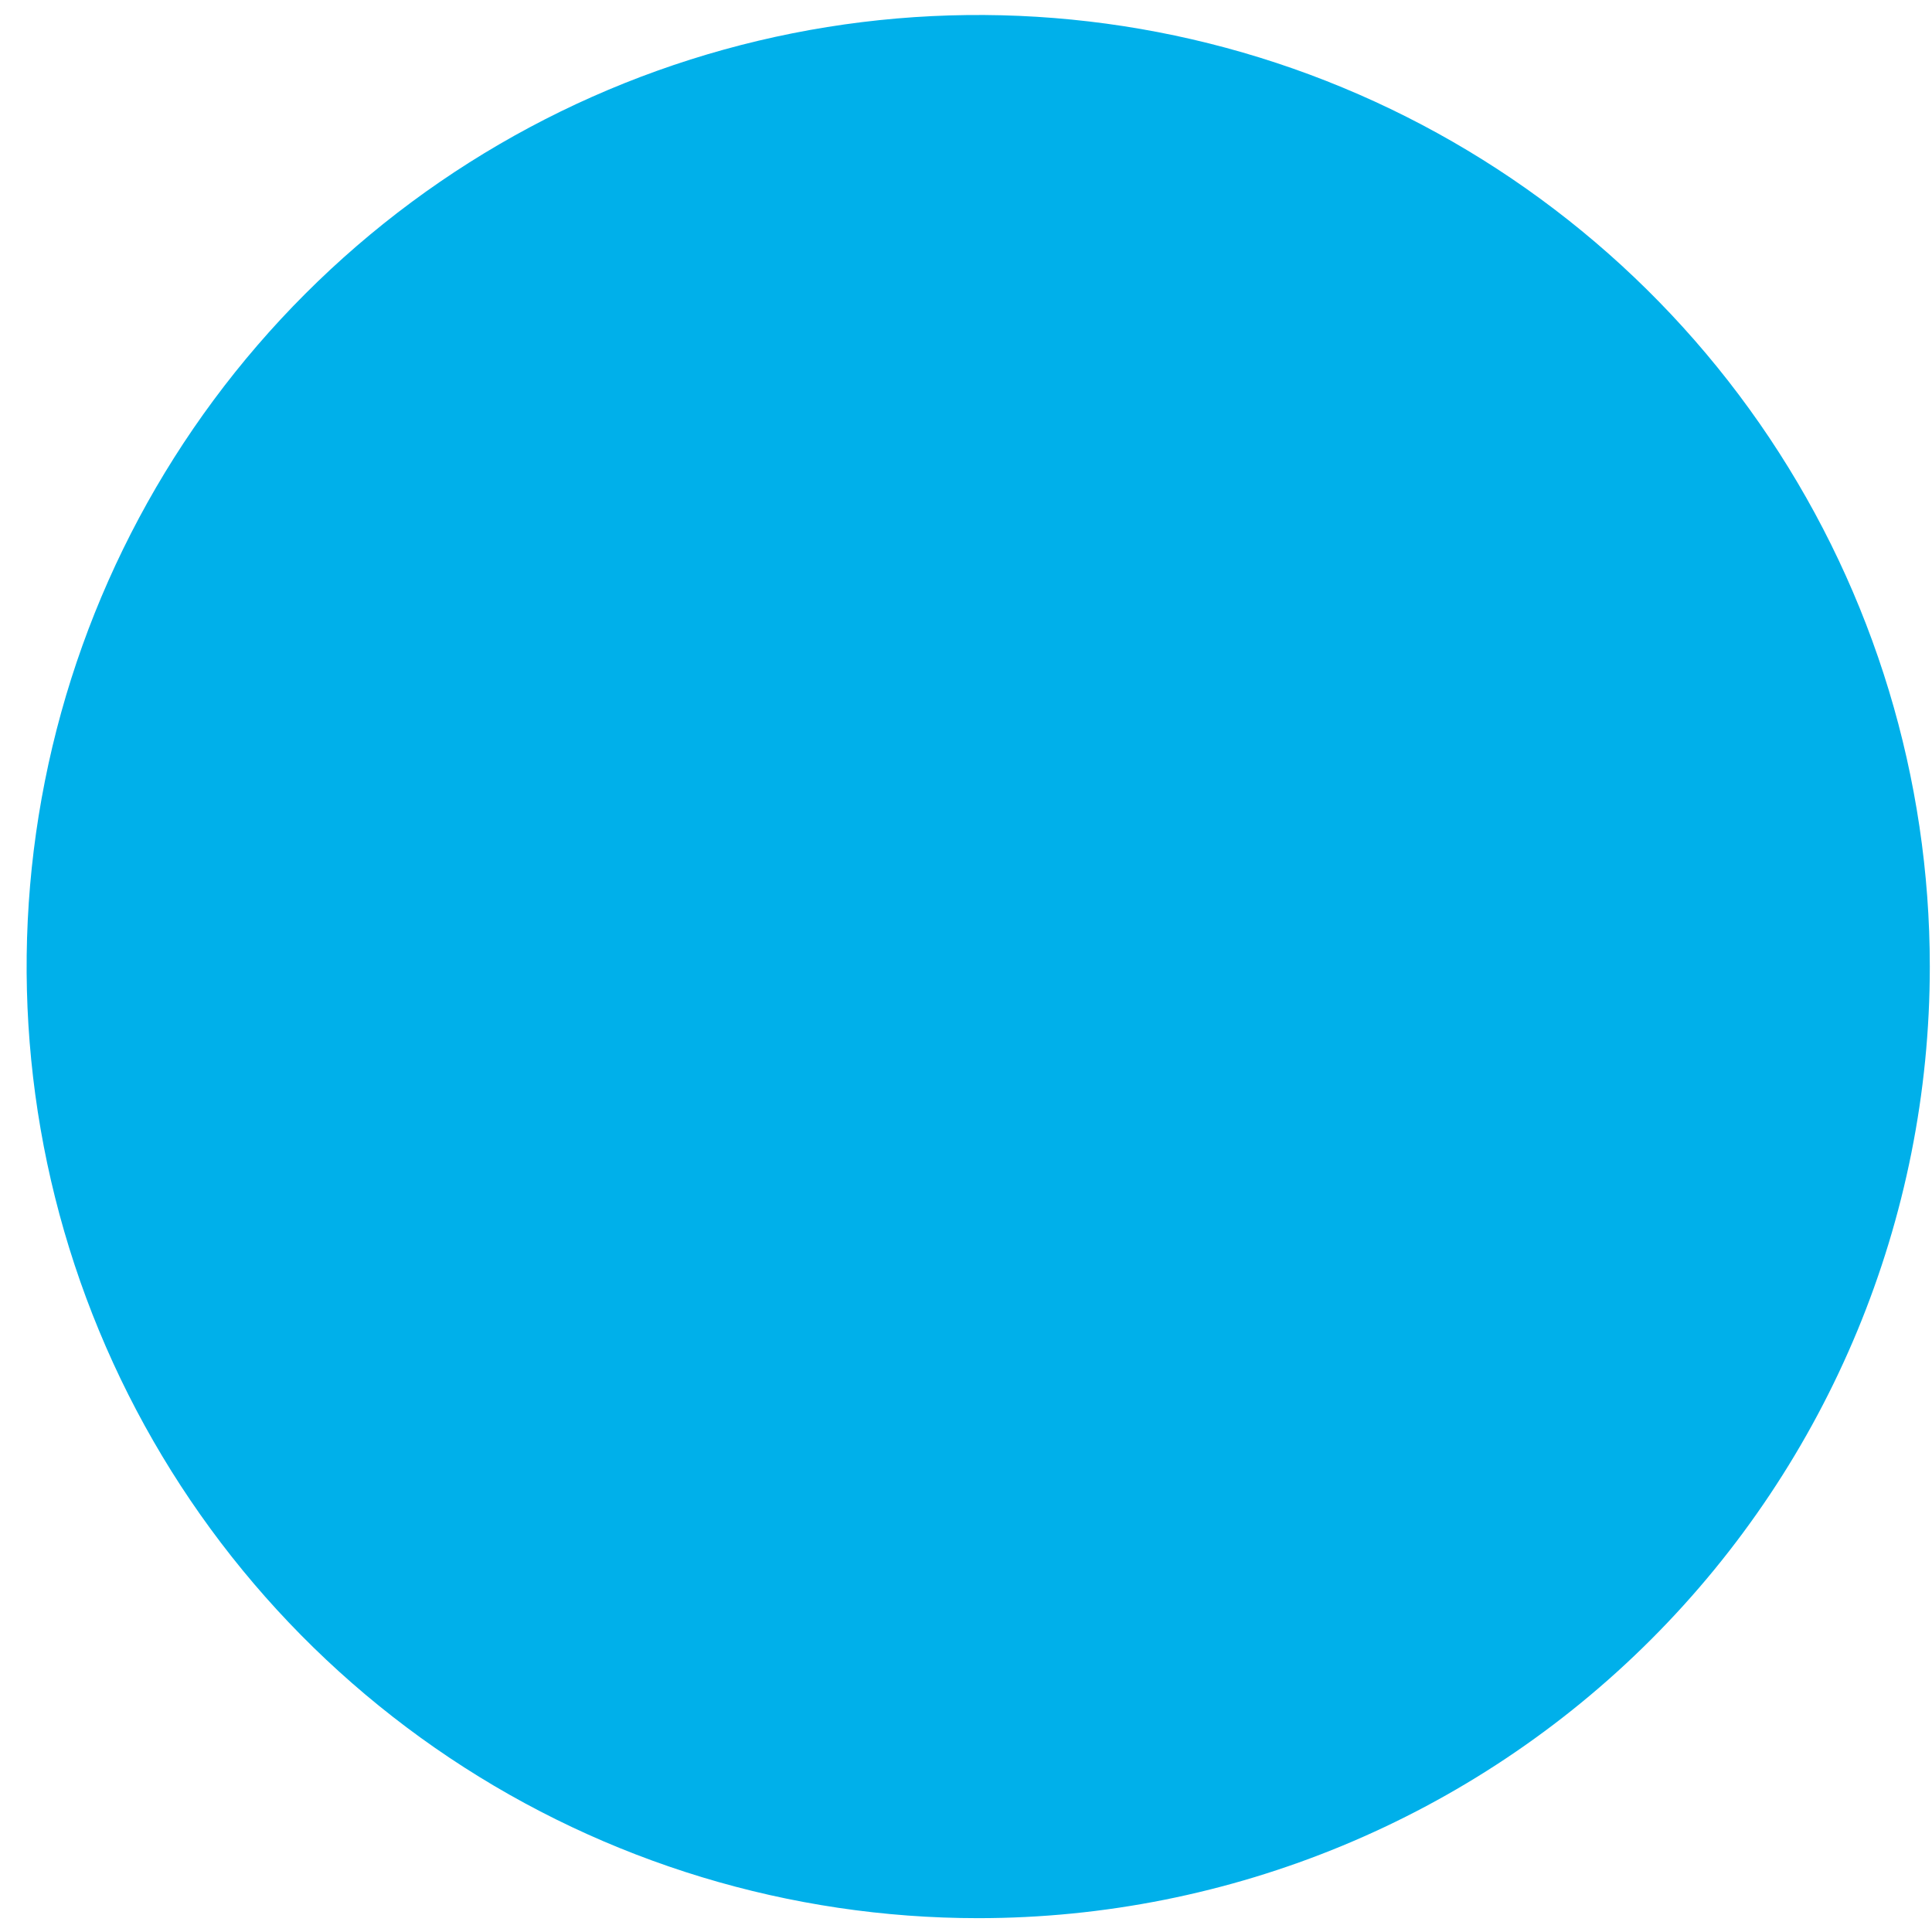
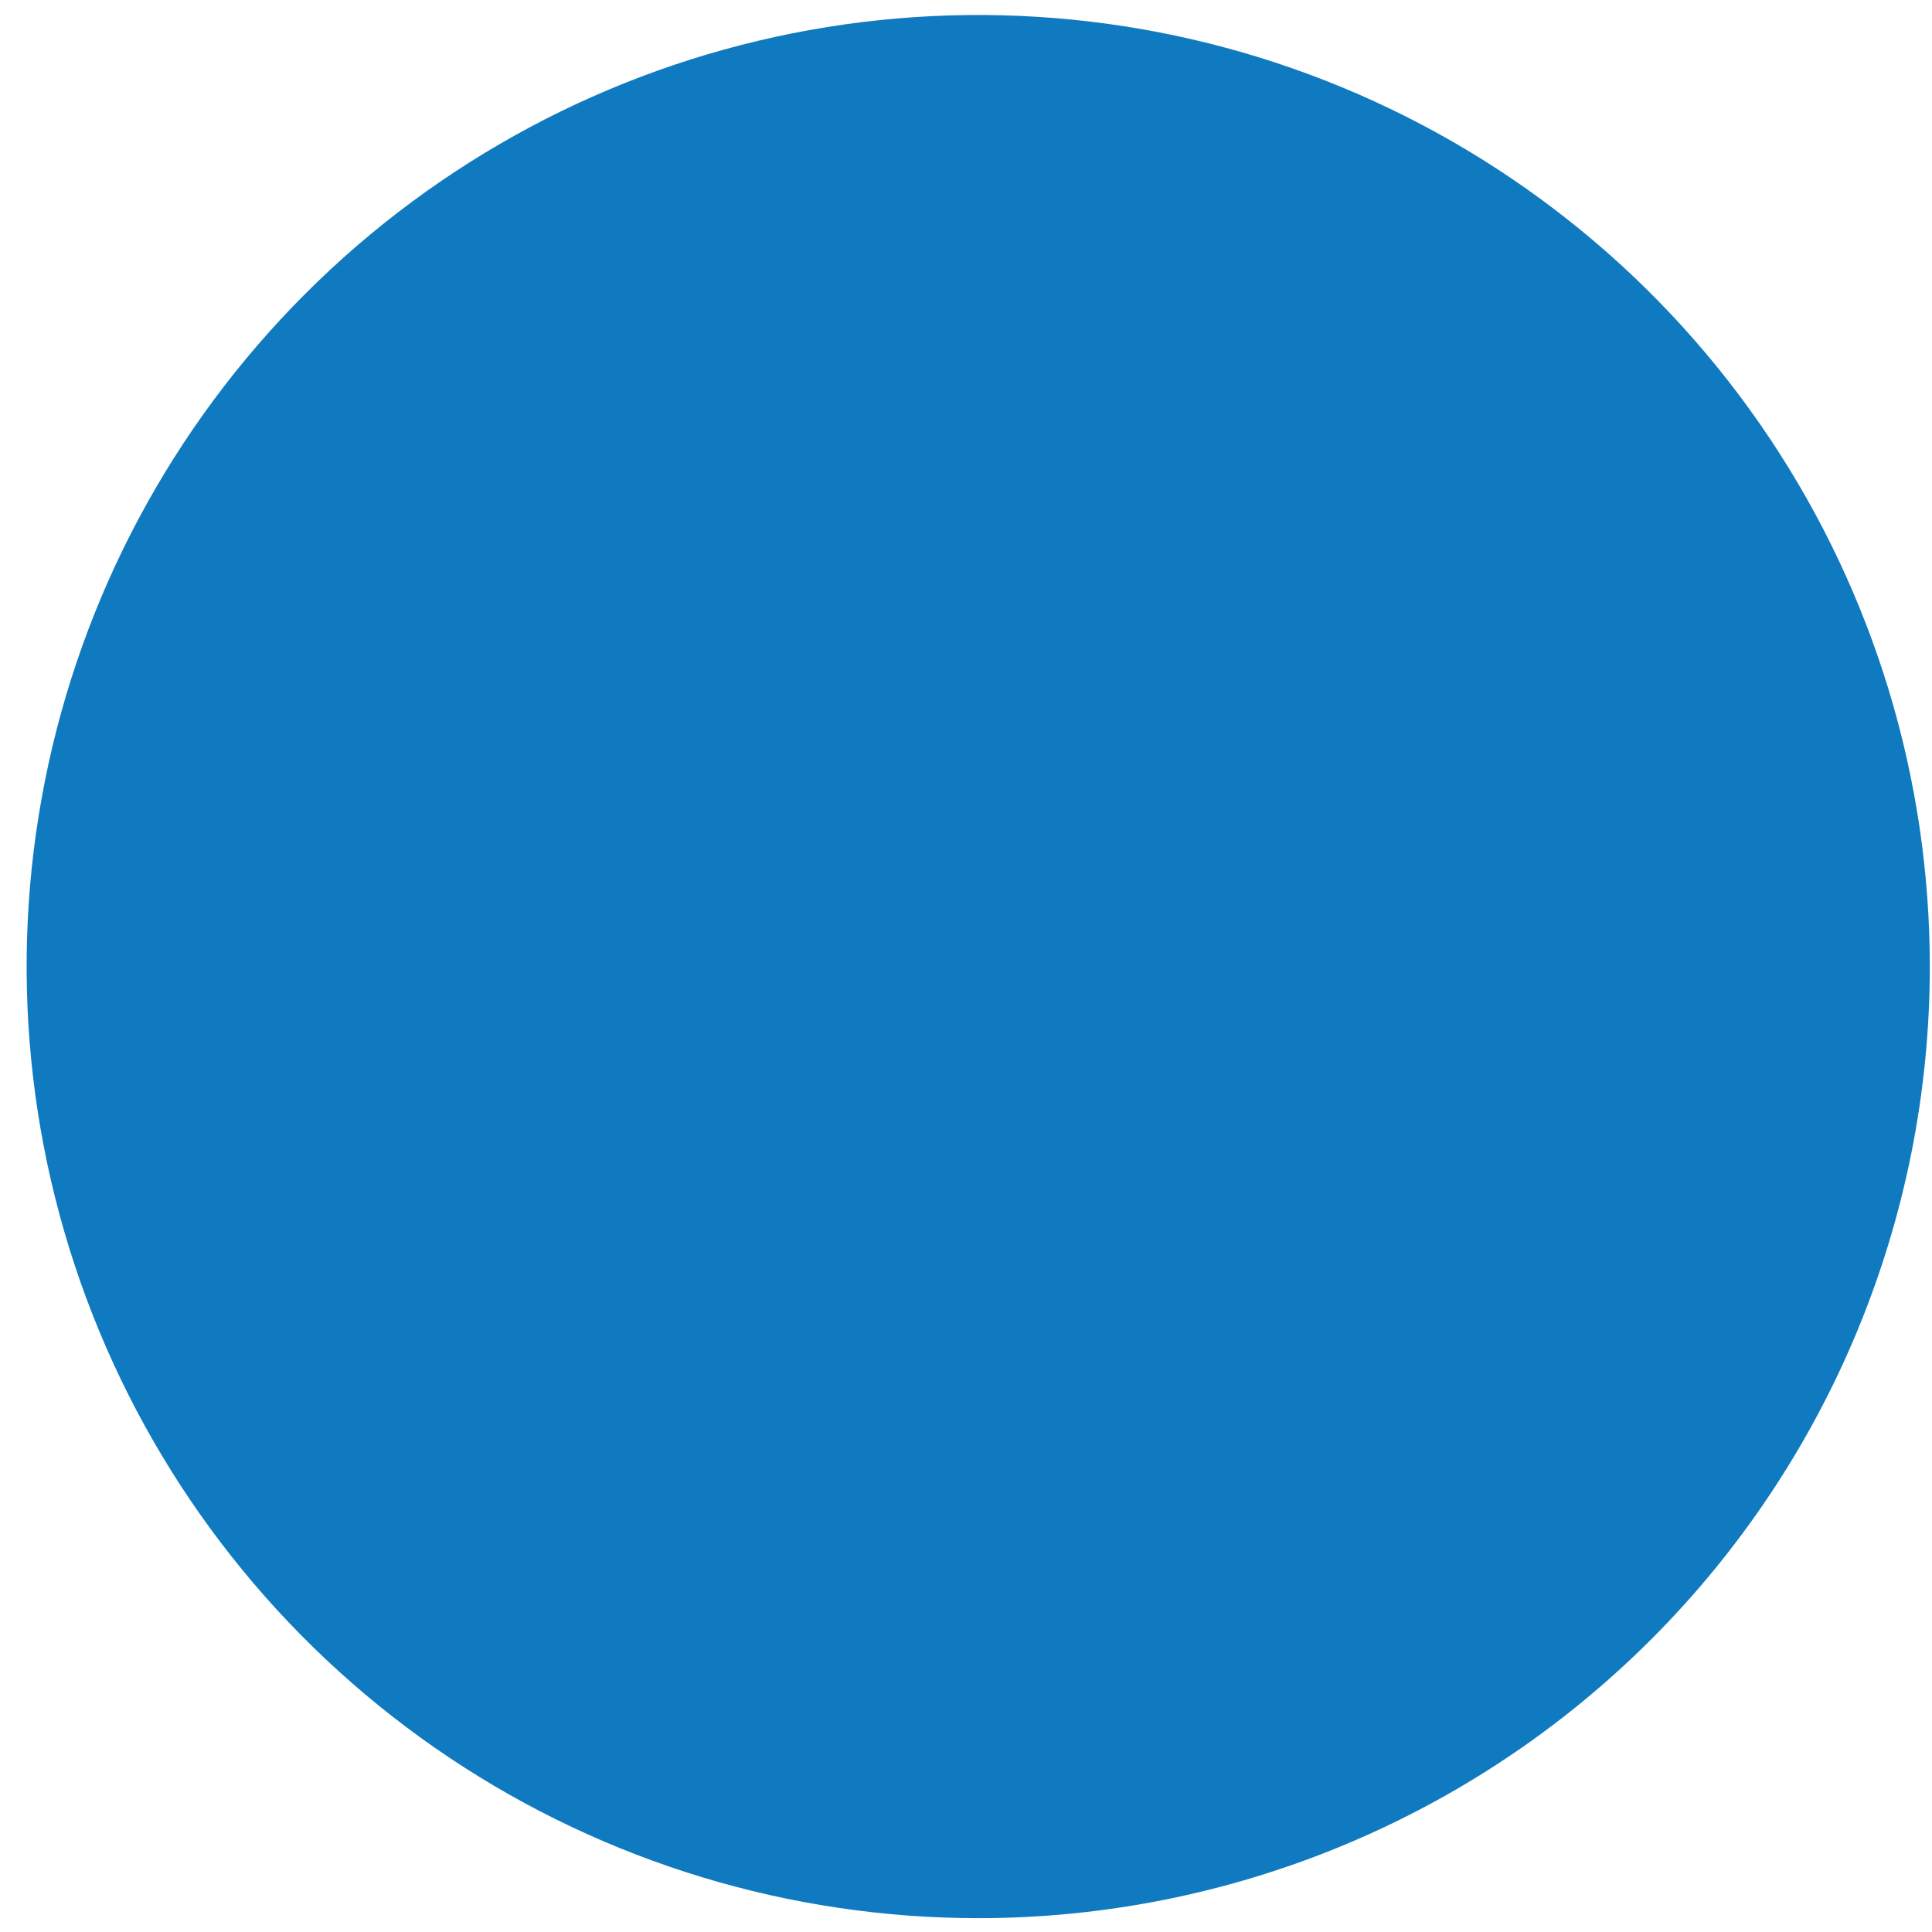
<svg xmlns="http://www.w3.org/2000/svg" width="67" height="67" viewBox="0 0 67 67" fill="none">
-   <path d="M33.924 66.52C27.397 66.52 21.017 64.585 15.59 60.959C10.163 57.333 5.933 52.178 3.436 46.148C0.938 40.118 0.284 33.483 1.558 27.082C2.831 20.681 5.974 14.801 10.589 10.186C15.204 5.57 21.084 2.427 27.486 1.154C33.887 -0.119 40.522 0.534 46.552 3.032C52.582 5.53 57.736 9.76 61.362 15.186C64.988 20.613 66.924 26.993 66.924 33.52C66.924 42.272 63.447 50.666 57.258 56.855C51.069 63.043 42.676 66.52 33.924 66.52Z" fill="#00B0EA" />
+   <path d="M33.924 66.52C27.397 66.52 21.017 64.585 15.59 60.959C10.163 57.333 5.933 52.178 3.436 46.148C0.938 40.118 0.284 33.483 1.558 27.082C2.831 20.681 5.974 14.801 10.589 10.186C15.204 5.57 21.084 2.427 27.486 1.154C33.887 -0.119 40.522 0.534 46.552 3.032C52.582 5.53 57.736 9.76 61.362 15.186C64.988 20.613 66.924 26.993 66.924 33.52C66.924 42.272 63.447 50.666 57.258 56.855C51.069 63.043 42.676 66.52 33.924 66.52Z" fill="#0f7abf" />
</svg>
